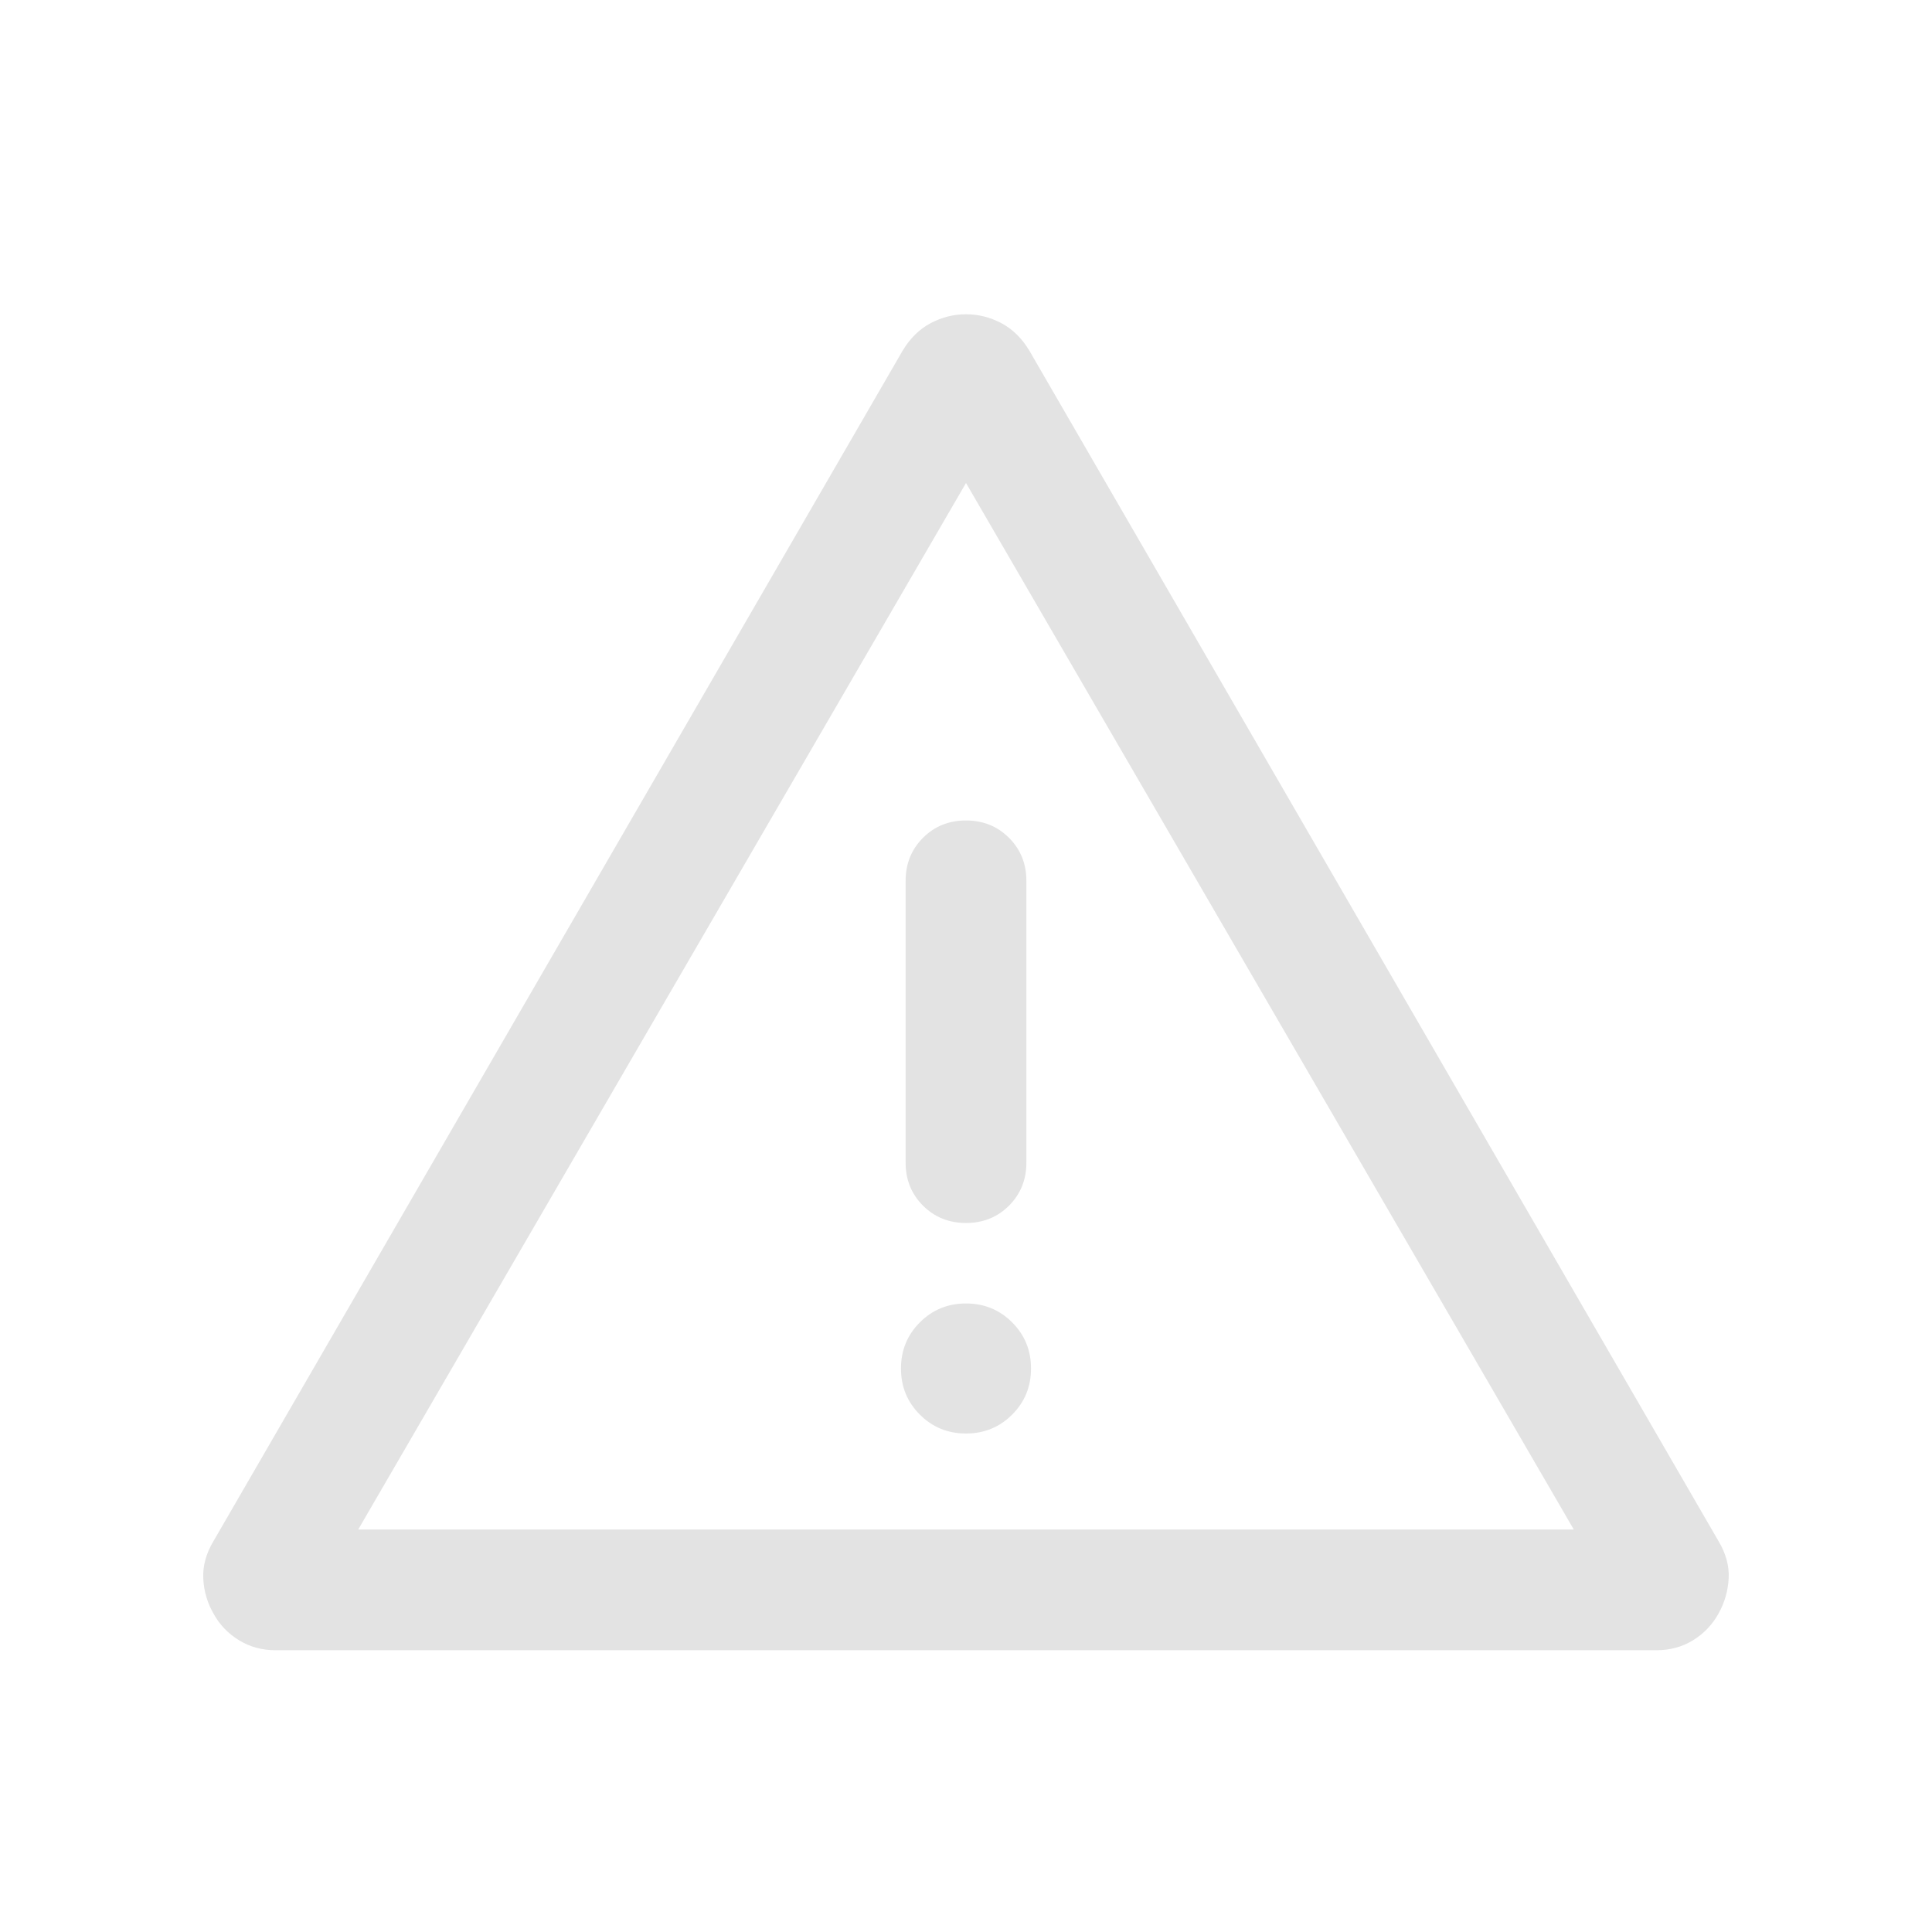
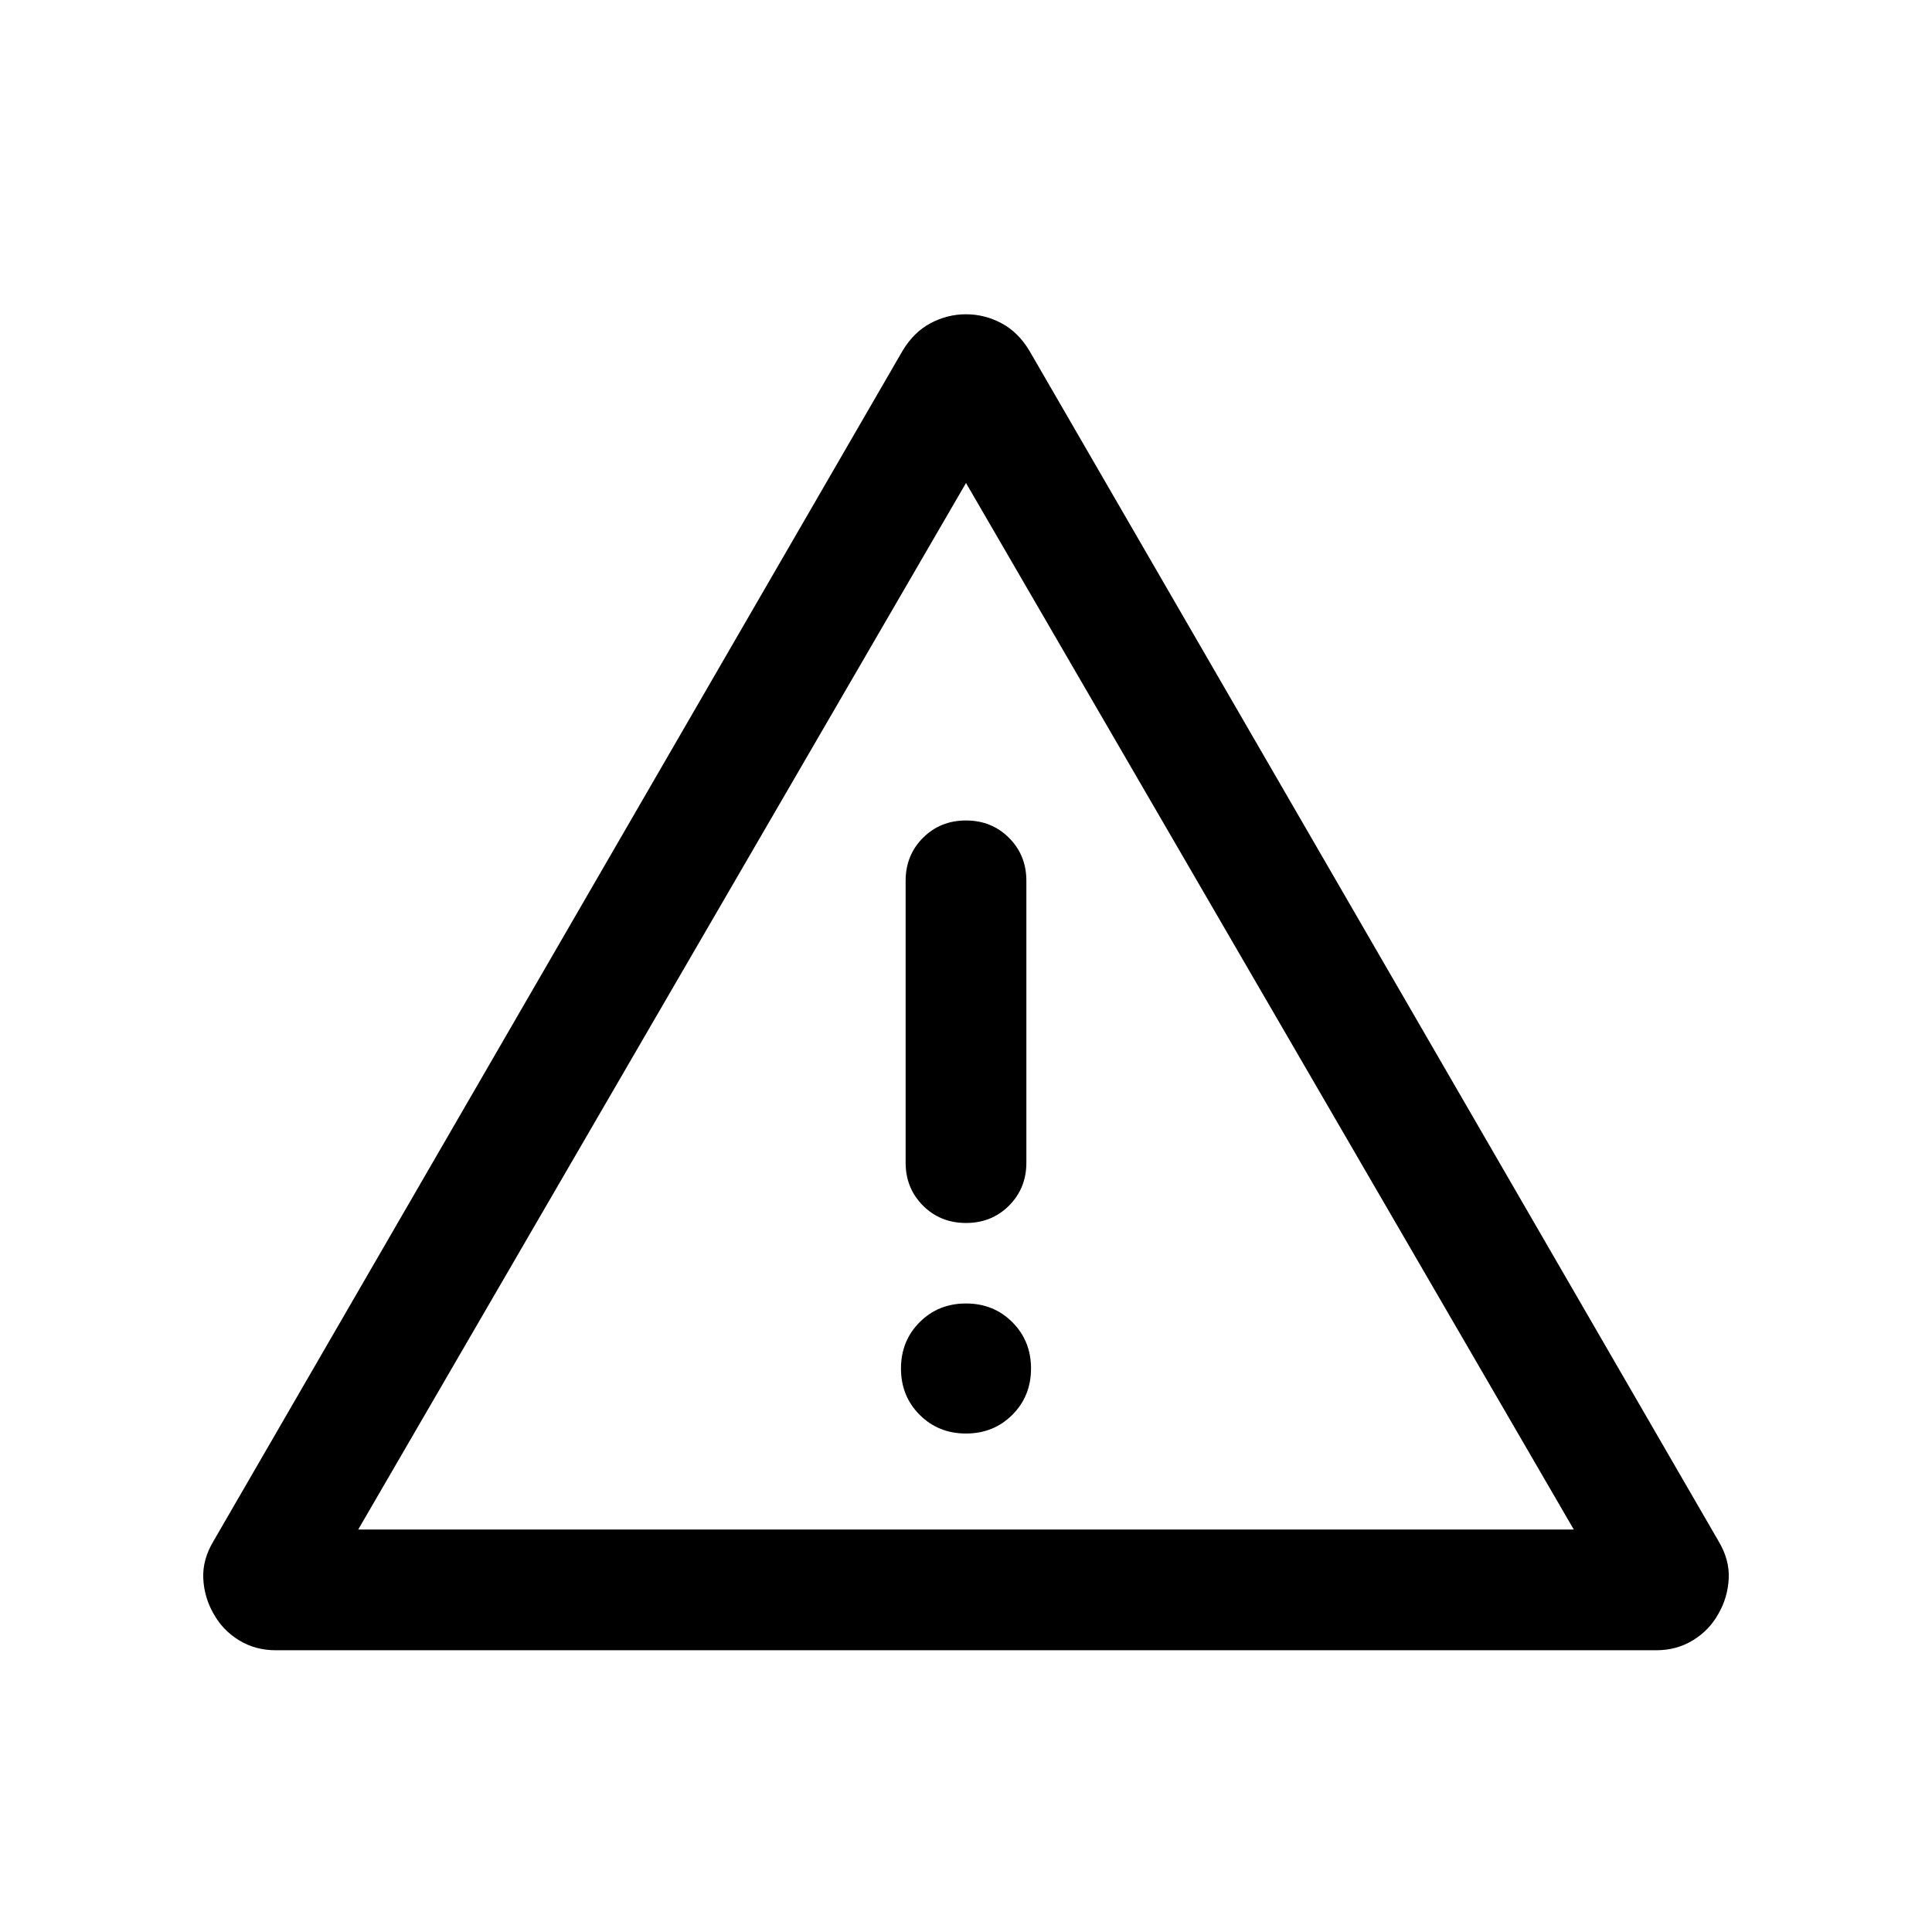
- <svg xmlns="http://www.w3.org/2000/svg" height="24px" viewBox="0 -960 960 960" width="24px" fill="#e3e3e3">
-   <path d="M137.02-140q-10.17 0-18.27-4.97t-12.59-13.11q-4.68-8.08-5.15-17.5-.47-9.42 5.08-18.66l342.43-591.52q5.56-9.24 13.9-13.66 8.35-4.42 17.58-4.42 9.23 0 17.58 4.42 8.34 4.42 13.9 13.66l342.43 591.52q5.55 9.24 5.05 18.58-.5 9.35-5.12 17.58-4.61 8.23-12.65 13.16-8.04 4.92-18.21 4.92H137.02ZM178-200h604L480-720 178-200Zm324.92-57.08q9.39-9.38 9.39-22.92 0-13.54-9.39-22.92-9.38-9.39-22.92-9.39-13.54 0-22.92 9.39-9.39 9.38-9.39 22.92 0 13.54 9.39 22.92 9.38 9.39 22.92 9.39 13.54 0 22.92-9.39Zm-1.54-103.85q8.62-8.63 8.62-21.38v-140q0-12.75-8.63-21.37-8.63-8.63-21.38-8.63-12.76 0-21.37 8.63-8.62 8.62-8.62 21.37v140q0 12.75 8.63 21.38 8.63 8.62 21.38 8.62 12.76 0 21.37-8.62ZM480-460Z" />
+ <svg xmlns="http://www.w3.org/2000/svg" height="24" viewBox="0 -960 960 960" width="24">
+   <path d="M137.02-140q-10.17 0-18.27-4.97t-12.59-13.11q-4.68-8.08-5.15-17.5-.47-9.42 5.08-18.66l342.43-591.52q5.56-9.24 13.9-13.66 8.35-4.42 17.58-4.42 9.23 0 17.58 4.42 8.34 4.42 13.9 13.66l342.43 591.52q5.55 9.24 5.08 18.66-.47 9.42-5.15 17.5-4.49 8.14-12.59 13.11-8.1 4.97-18.27 4.97H137.02ZM178-200h604L480-720 178-200Zm302-47.69q13.73 0 23.02-9.29t9.29-23.02q0-13.73-9.29-23.02T480-312.31q-13.73 0-23.02 9.29T447.69-280q0 13.73 9.29 23.02t23.02 9.29Zm.01-104.62q12.76 0 21.37-8.62 8.62-8.63 8.62-21.38v-140q0-12.75-8.63-21.37-8.63-8.63-21.38-8.63-12.76 0-21.37 8.63-8.62 8.62-8.62 21.37v140q0 12.75 8.63 21.38 8.63 8.62 21.38 8.62ZM480-460Z" />
</svg>
